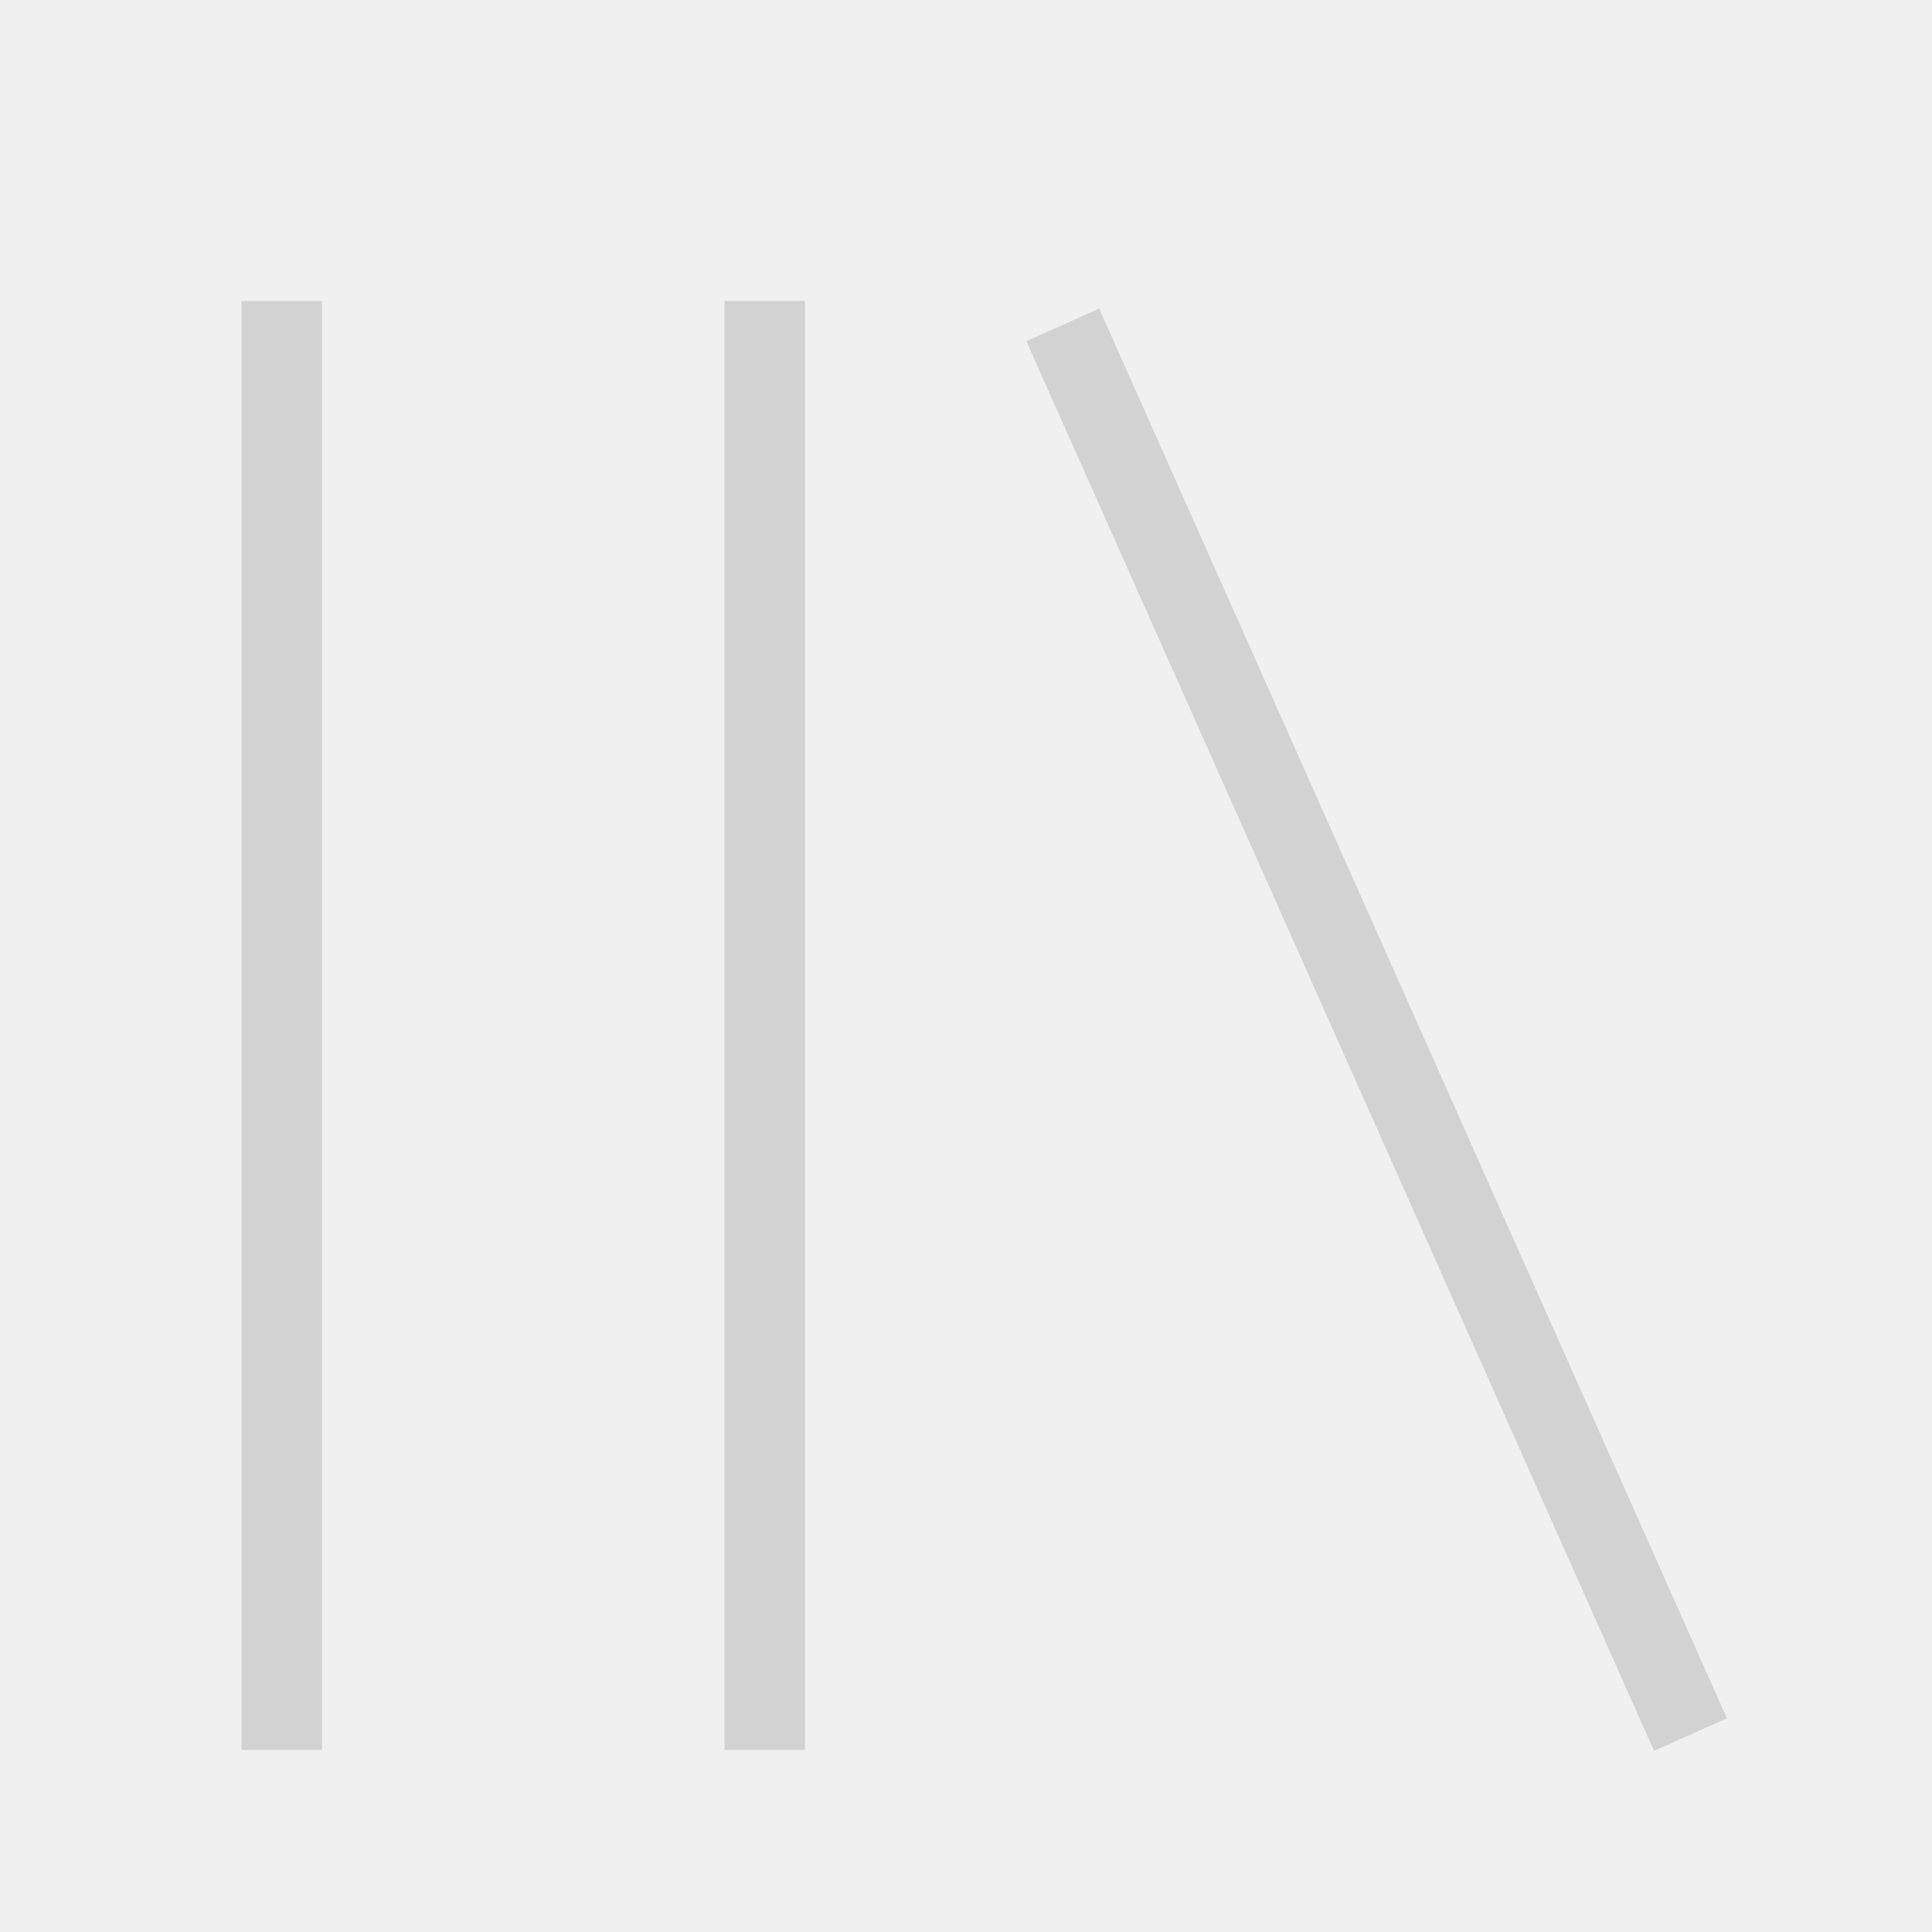
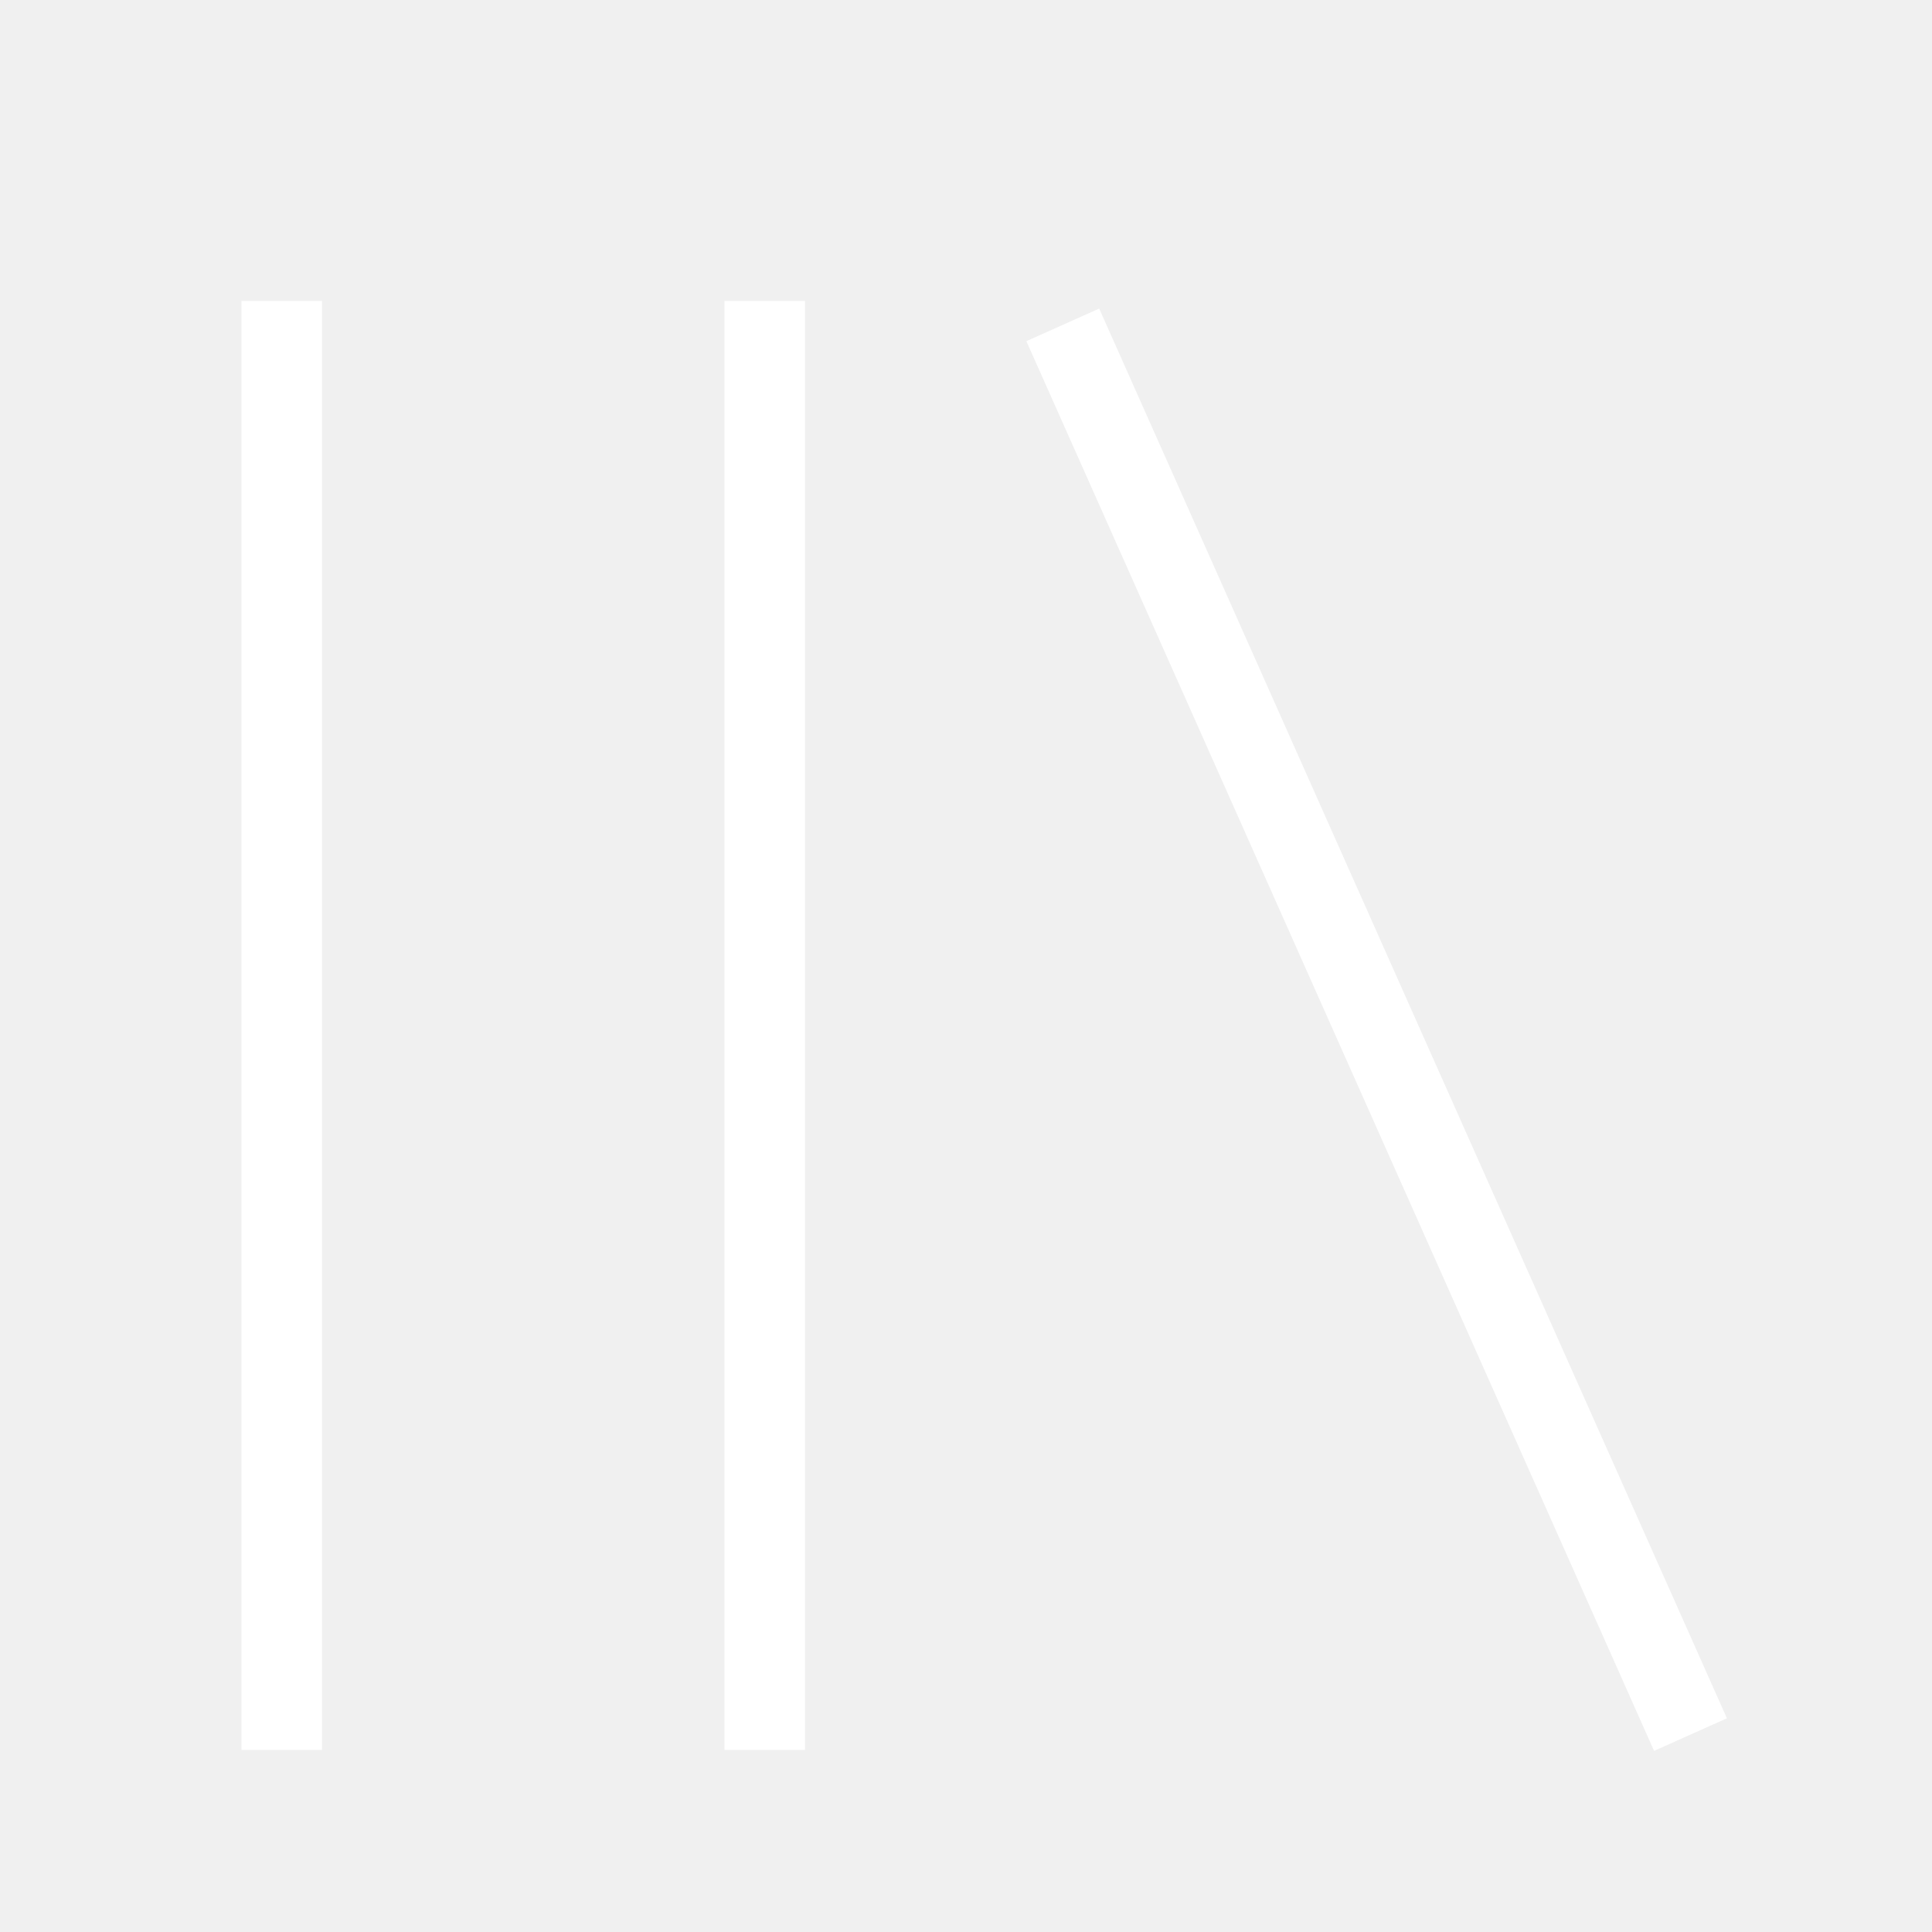
<svg xmlns="http://www.w3.org/2000/svg" viewBox="0 0 512 512">
-   <path d="M291.301 81.778l166.349 373.587-19.301 8.635-166.349-373.587zM64 463.746v-384h21.334v384h-21.334zM192 463.746v-384h21.334v384h-21.334z" fill="#d2d2d2" />
+   <path d="M291.301 81.778l166.349 373.587-19.301 8.635-166.349-373.587zM64 463.746v-384h21.334v384h-21.334zM192 463.746v-384h21.334v384h-21.334z" fill="#fff" />
</svg>
